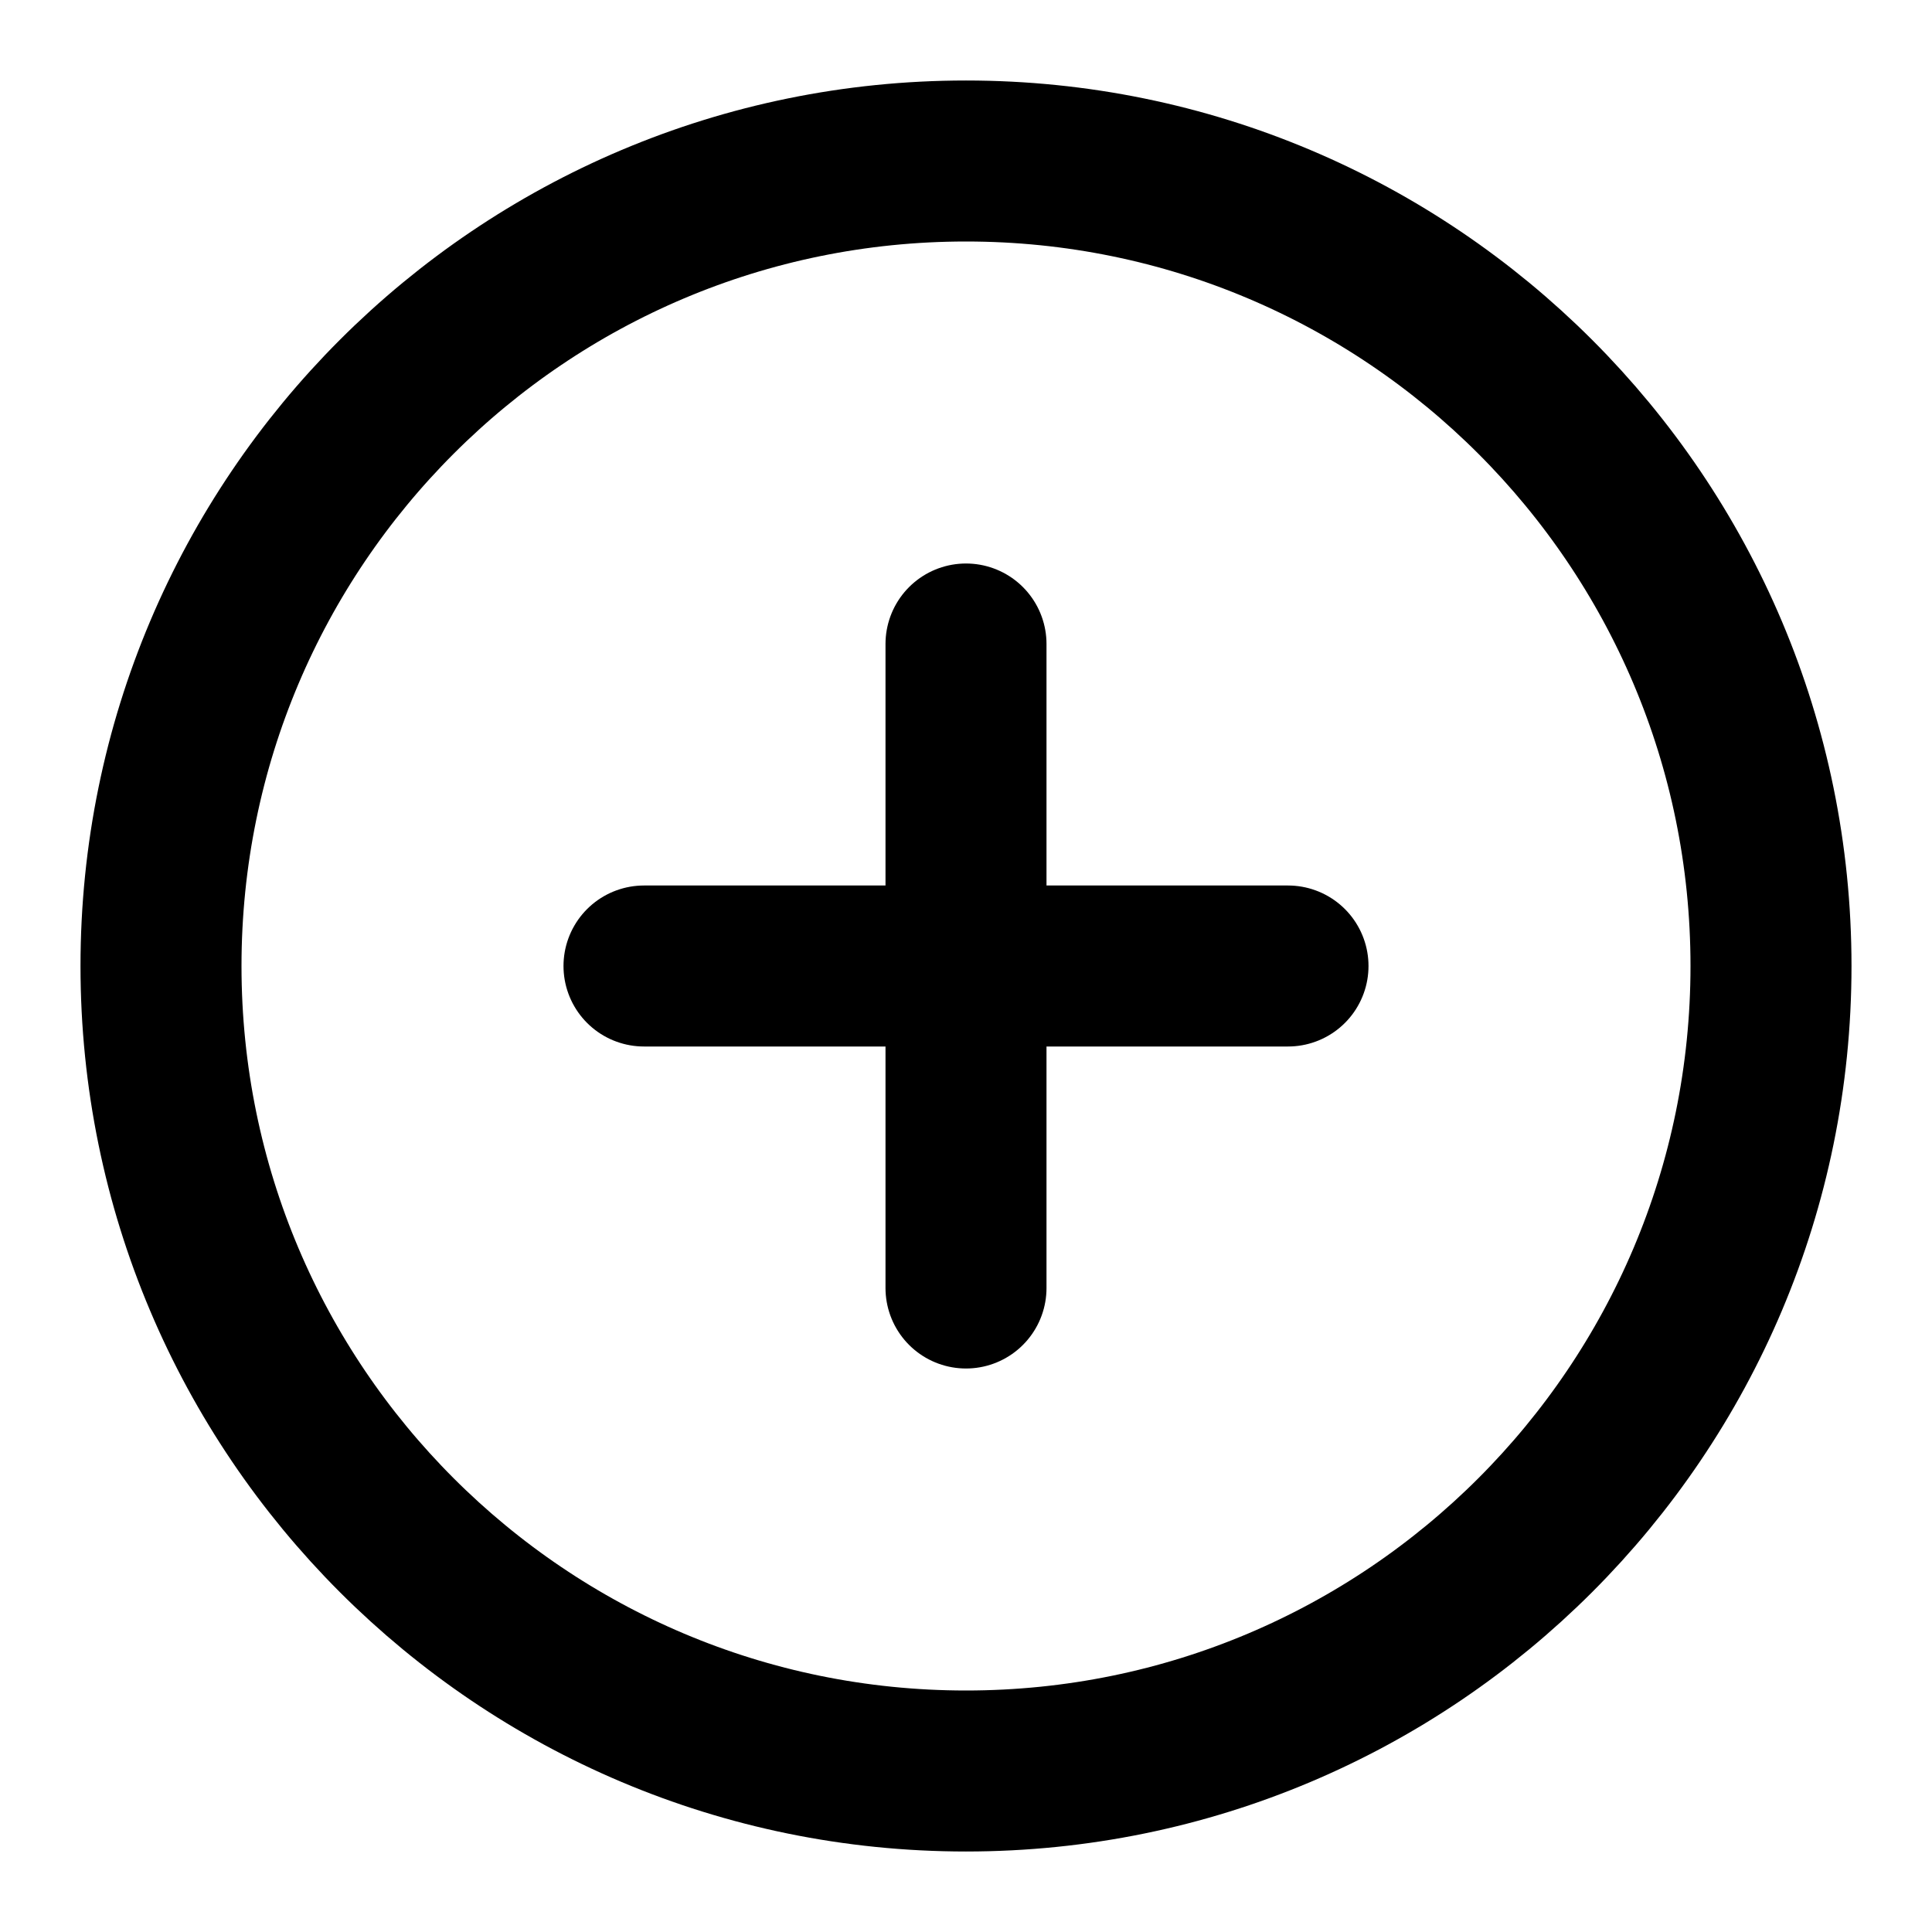
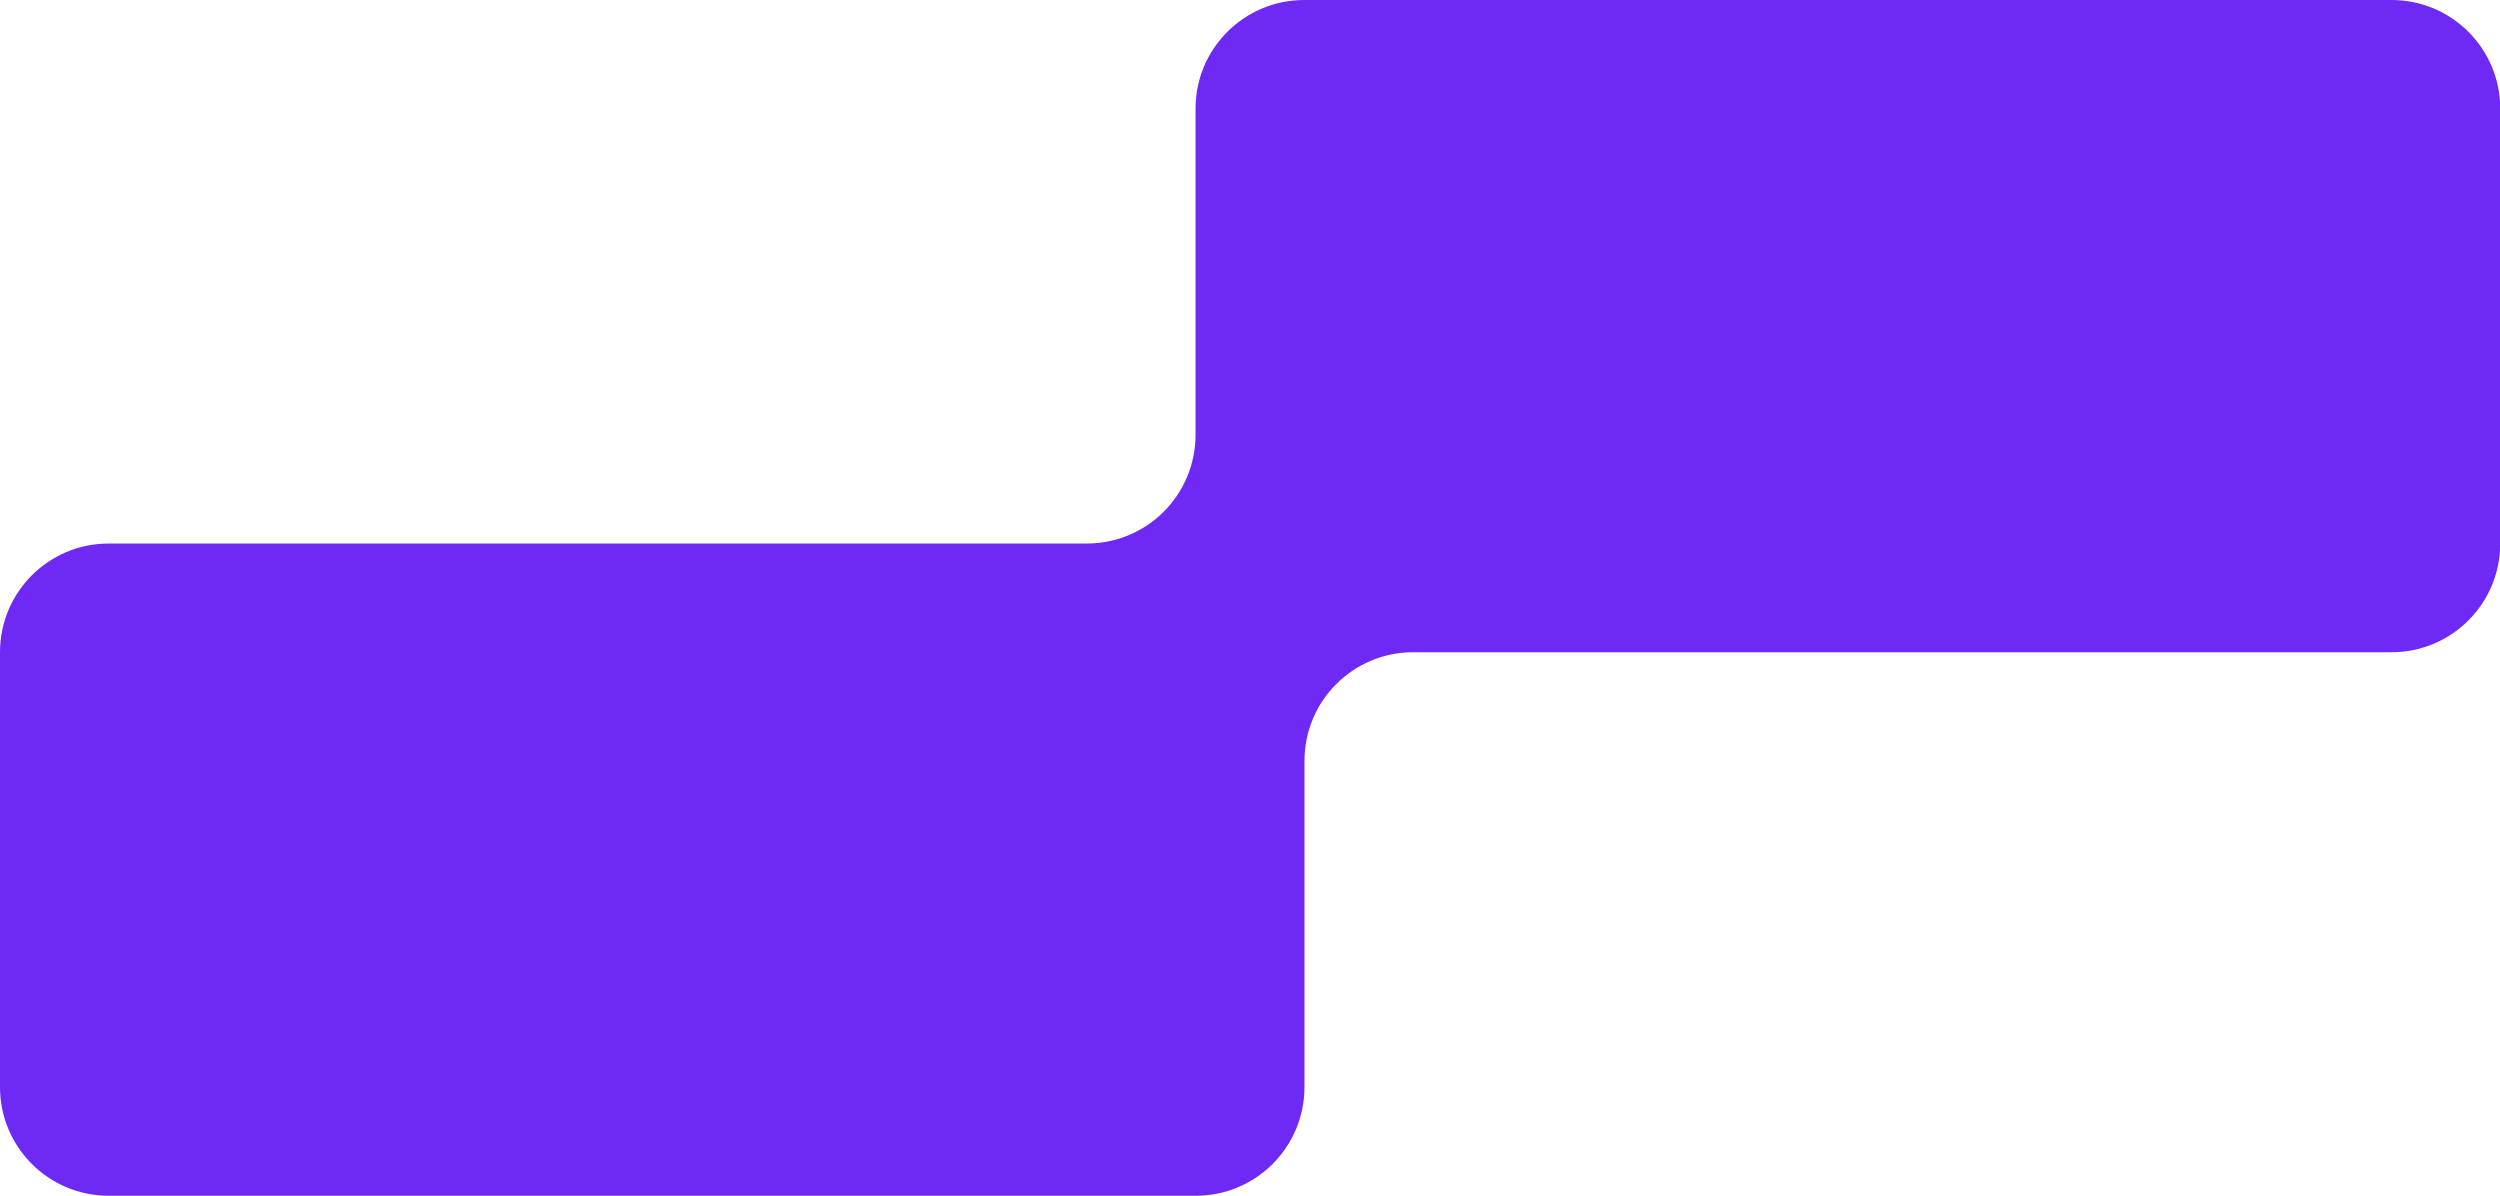
- <svg xmlns="http://www.w3.org/2000/svg" viewBox="0 0 24 24" width="24" height="24" fill="none" stroke="currentColor" stroke-width="2" stroke-linecap="round" stroke-linejoin="round">
-   <circle cx="12" cy="12" r="10" />
-   <path d="M12 8v8M8 12h8" />
+ <svg xmlns="http://www.w3.org/2000/svg" id="_图层_2" data-name="图层 2" viewBox="0 0 111.08 53.12">
+   <defs>
+     <style>
+       .cls-1 {
+         fill: #6e29f5;
+       }
+     </style>
+   </defs>
+   <g id="_图层_1-2" data-name="图层 1">
+     <path class="cls-1" d="M106.25,0h-48.3c-2.67,0-4.83,2.16-4.83,4.83v14.49c0,2.67-2.16,4.83-4.83,4.83H4.83c-2.67,0-4.83,2.16-4.83,4.83v19.32c0,2.67,2.16,4.83,4.83,4.83h48.3c2.67,0,4.83-2.16,4.83-4.83v-14.49c0-2.67,2.16-4.83,4.83-4.83h43.47c2.67,0,4.83-2.16,4.83-4.83V4.83c0-2.67-2.16-4.83-4.83-4.83Z" />
+   </g>
</svg>
